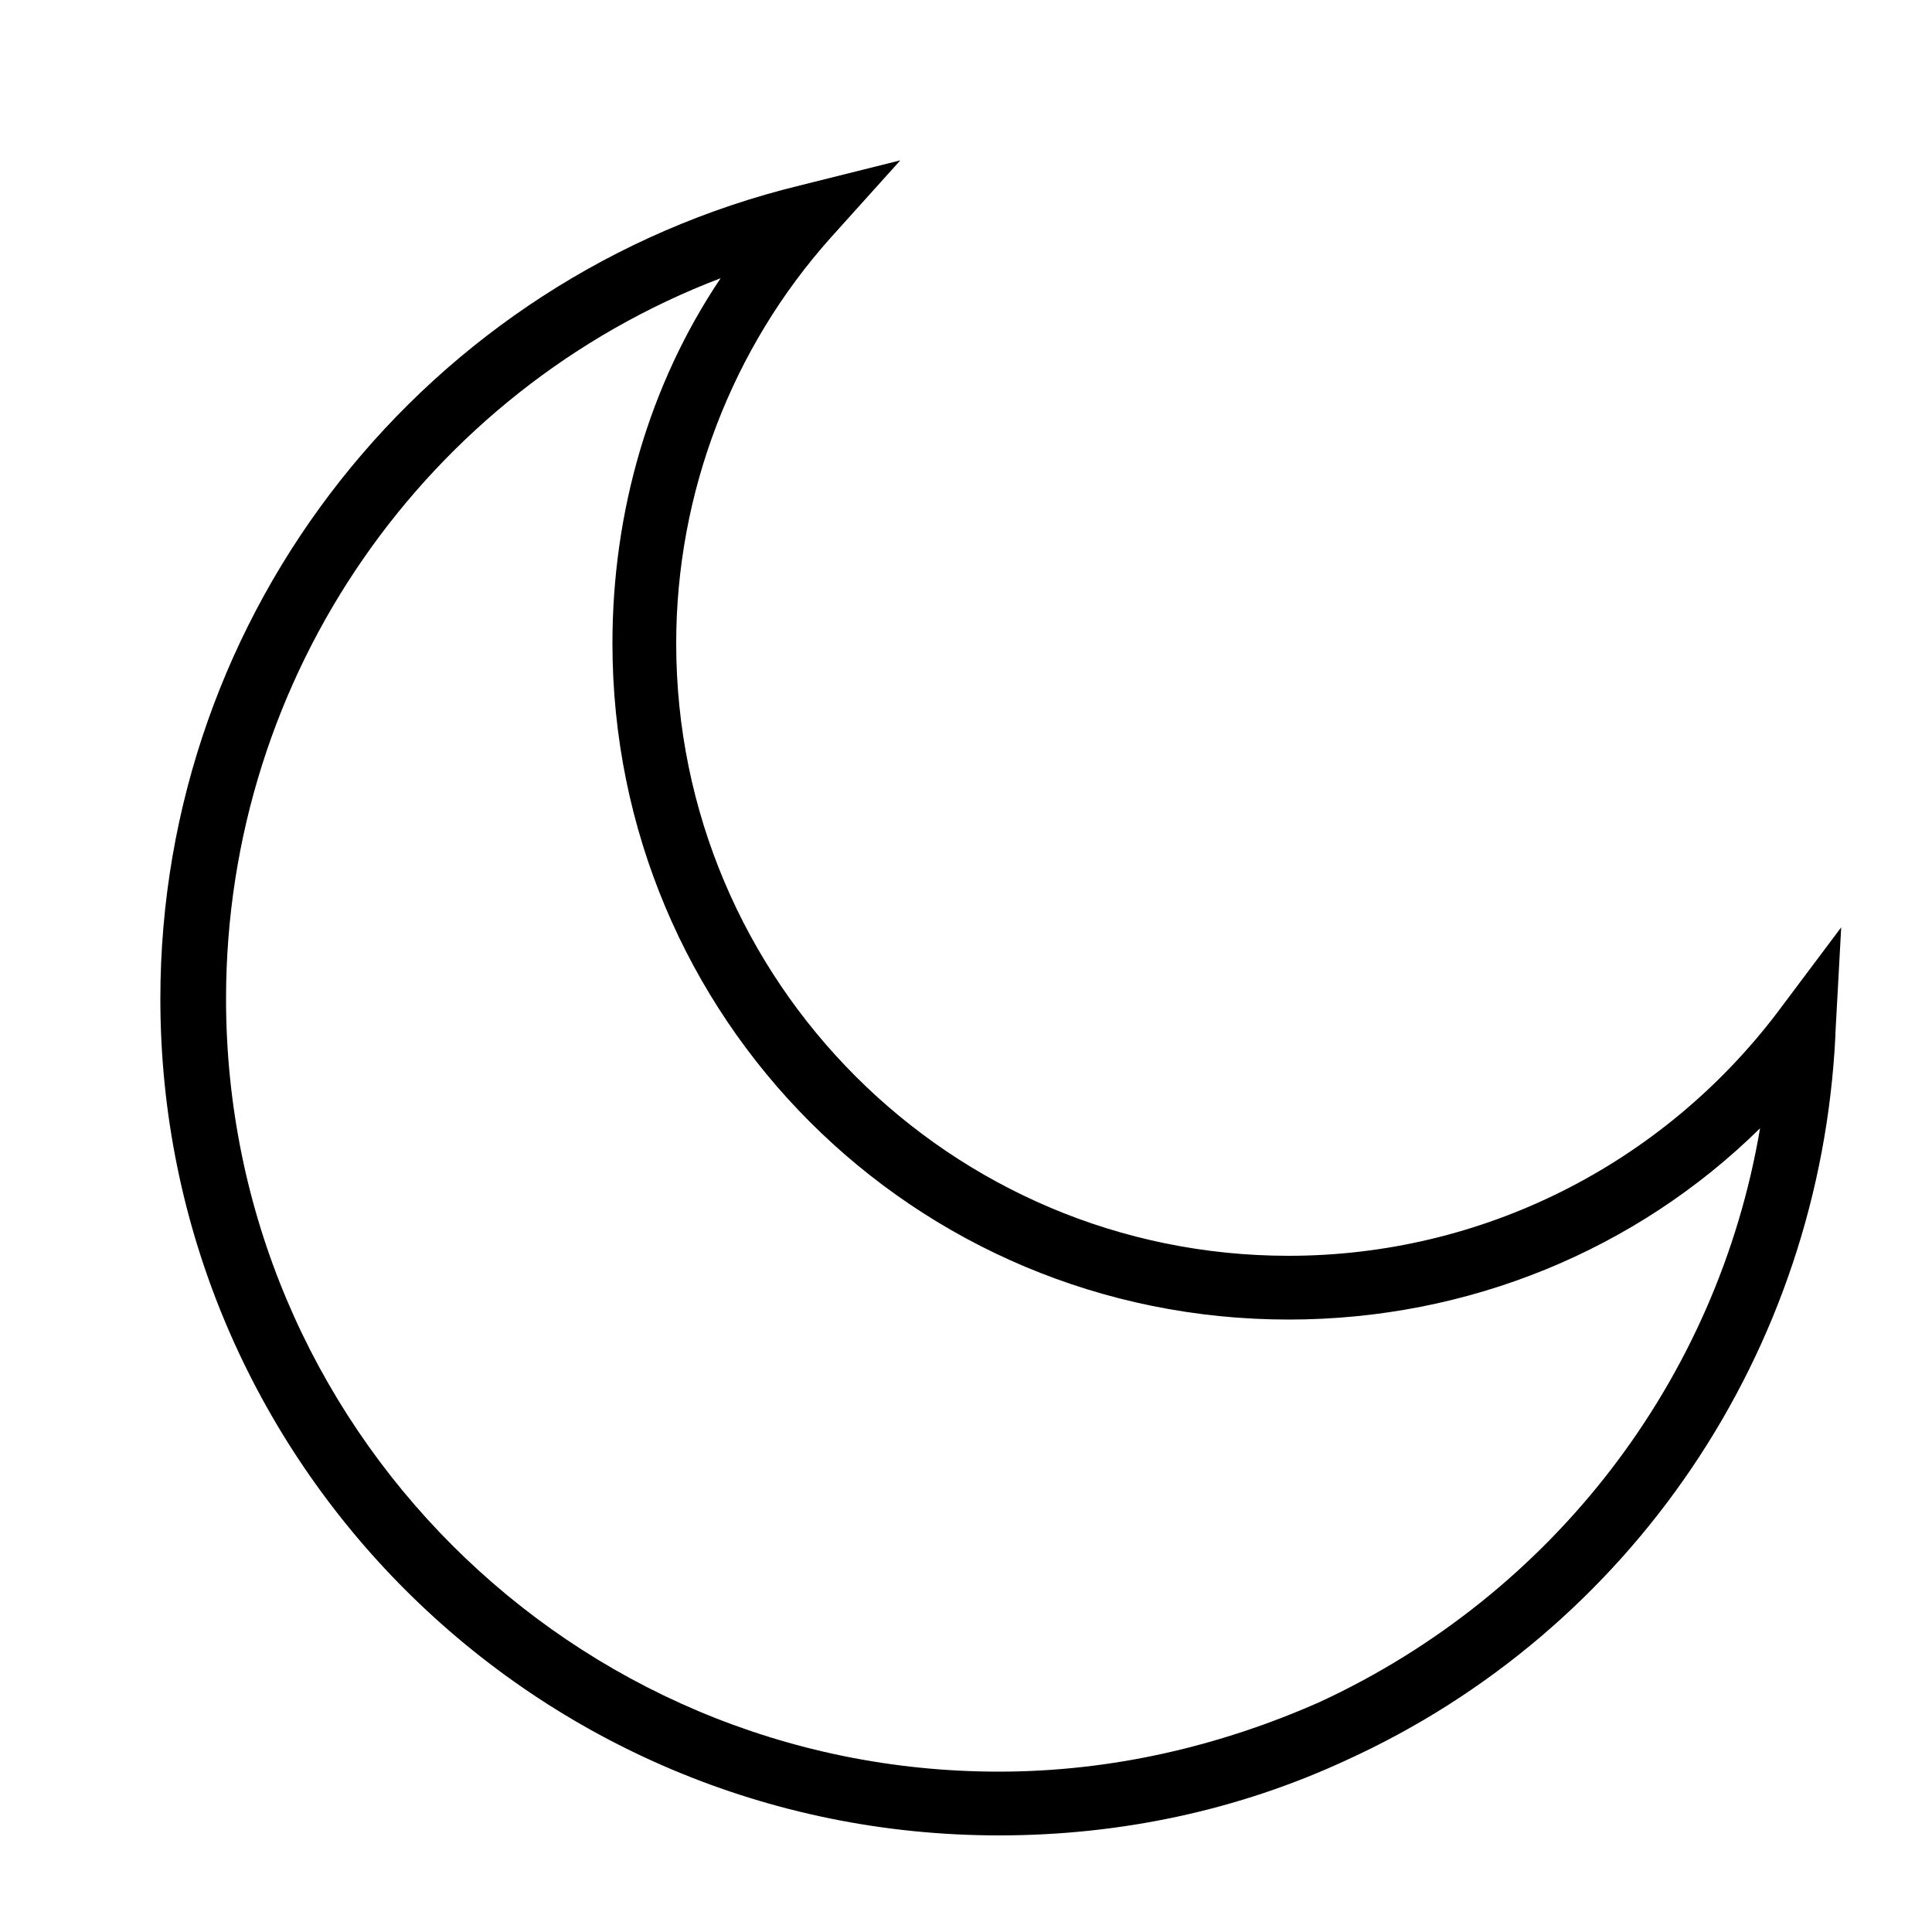
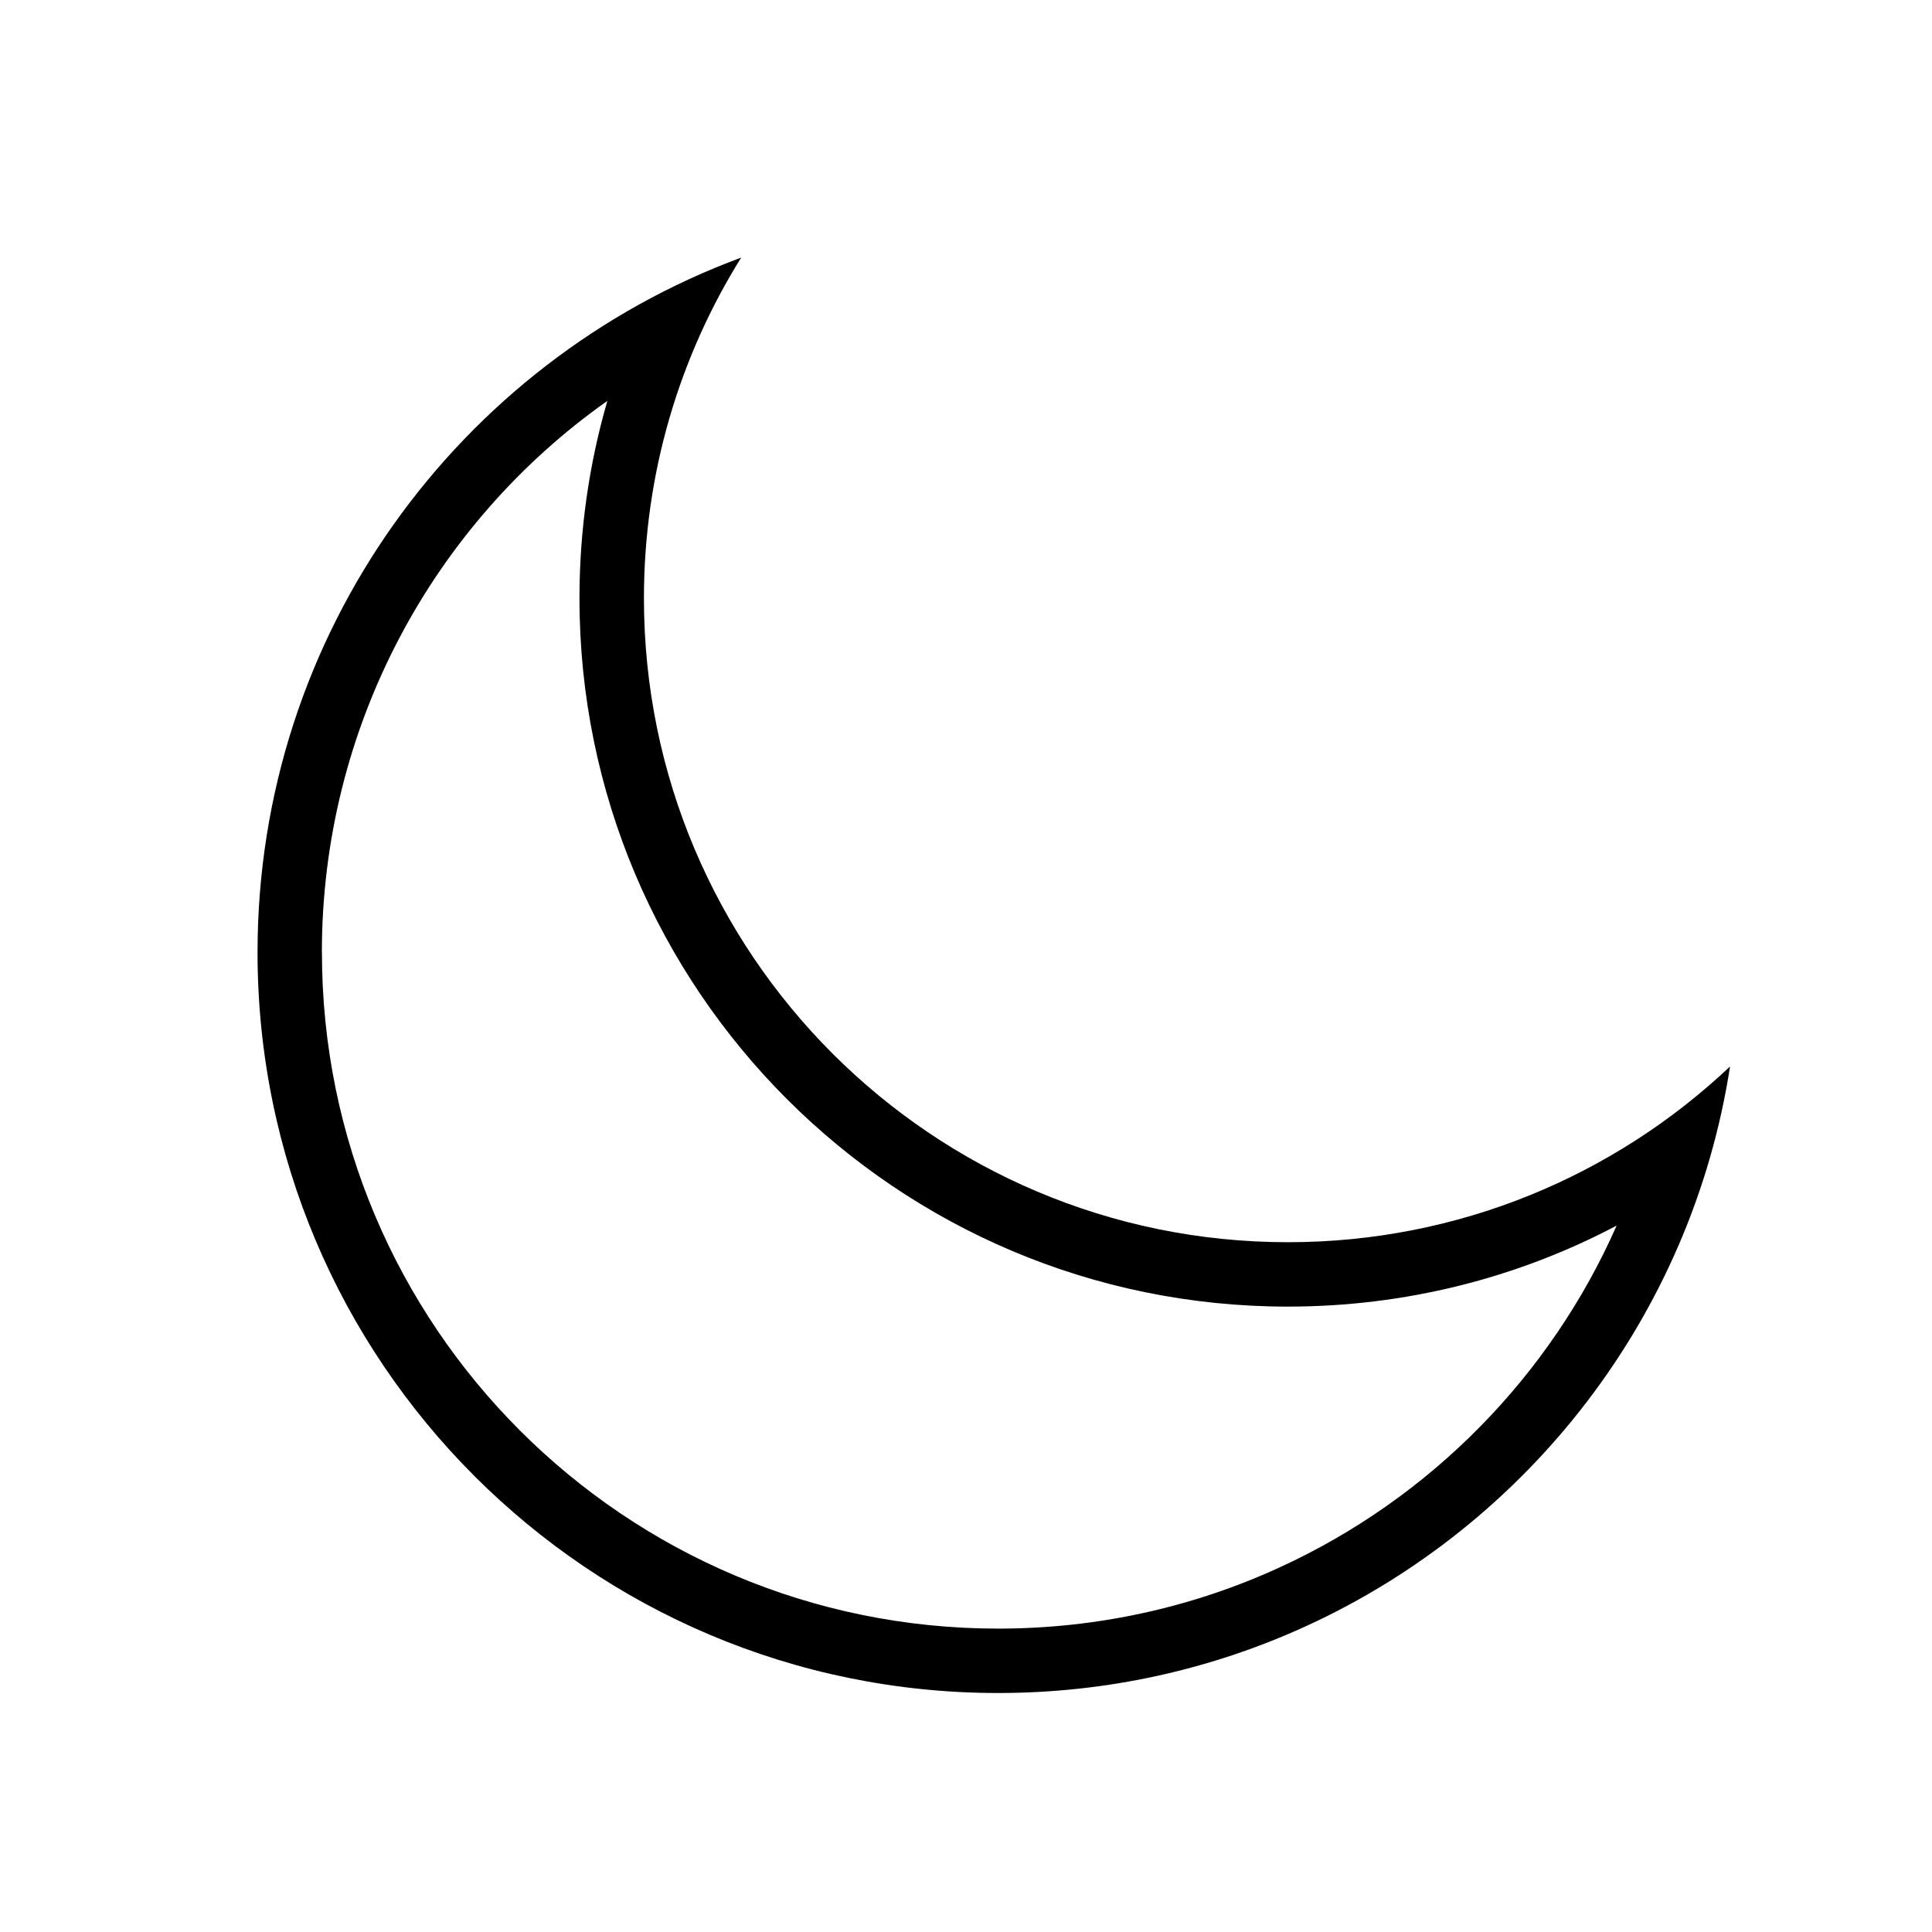
- <svg xmlns="http://www.w3.org/2000/svg" viewBox="0 0 1000 1000">
-   <path transform="matrix(1 0 0 -1 0 850)" d="M430 727c-51-57-80-132-80-210 0-175 142-317 317-317 100 0 193 47 253 126l33 44-3-55 0-1c-8-164-106-308-253-375-56-26-117-39-180-39-240 0-434 194-434 433 0 201 138 374 331 421l52 13z m-313-394c0-221 179-400 400-400 58 0 114 13 166 36 121 56 206 167 228 297-64-63-151-99-244-99-194 0-350 156-350 350 0 68 19 134 56 189-152-58-256-205-256-373z" />
+ <svg xmlns="http://www.w3.org/2000/svg" height="30" viewBox="0 0 30 30" width="30">
+   <path d="m9.999 9.289c0 5.523 4.477 10 10 10 2.658 0 5.074-1.037 6.865-2.729-.599 3.874-3.132 7.11-6.582 8.69-1.456.667-3.076 1.039-4.783 1.039-6.351 0-11.5-5.149-11.5-11.5 0-4.949 3.126-9.167 7.51-10.789-.957 1.535-1.51 3.347-1.51 5.289zm-5 5.5c0 5.799 4.701 10.5 10.5 10.5 1.528 0 3.009-.326 4.366-.948 2.354-1.078 4.212-2.983 5.238-5.31-1.549.818-3.293 1.258-5.105 1.258-6.075 0-11-4.925-11-11 0-1.05.148-2.08.433-3.064-2.722 1.921-4.433 5.081-4.433 8.564z" />
</svg>
